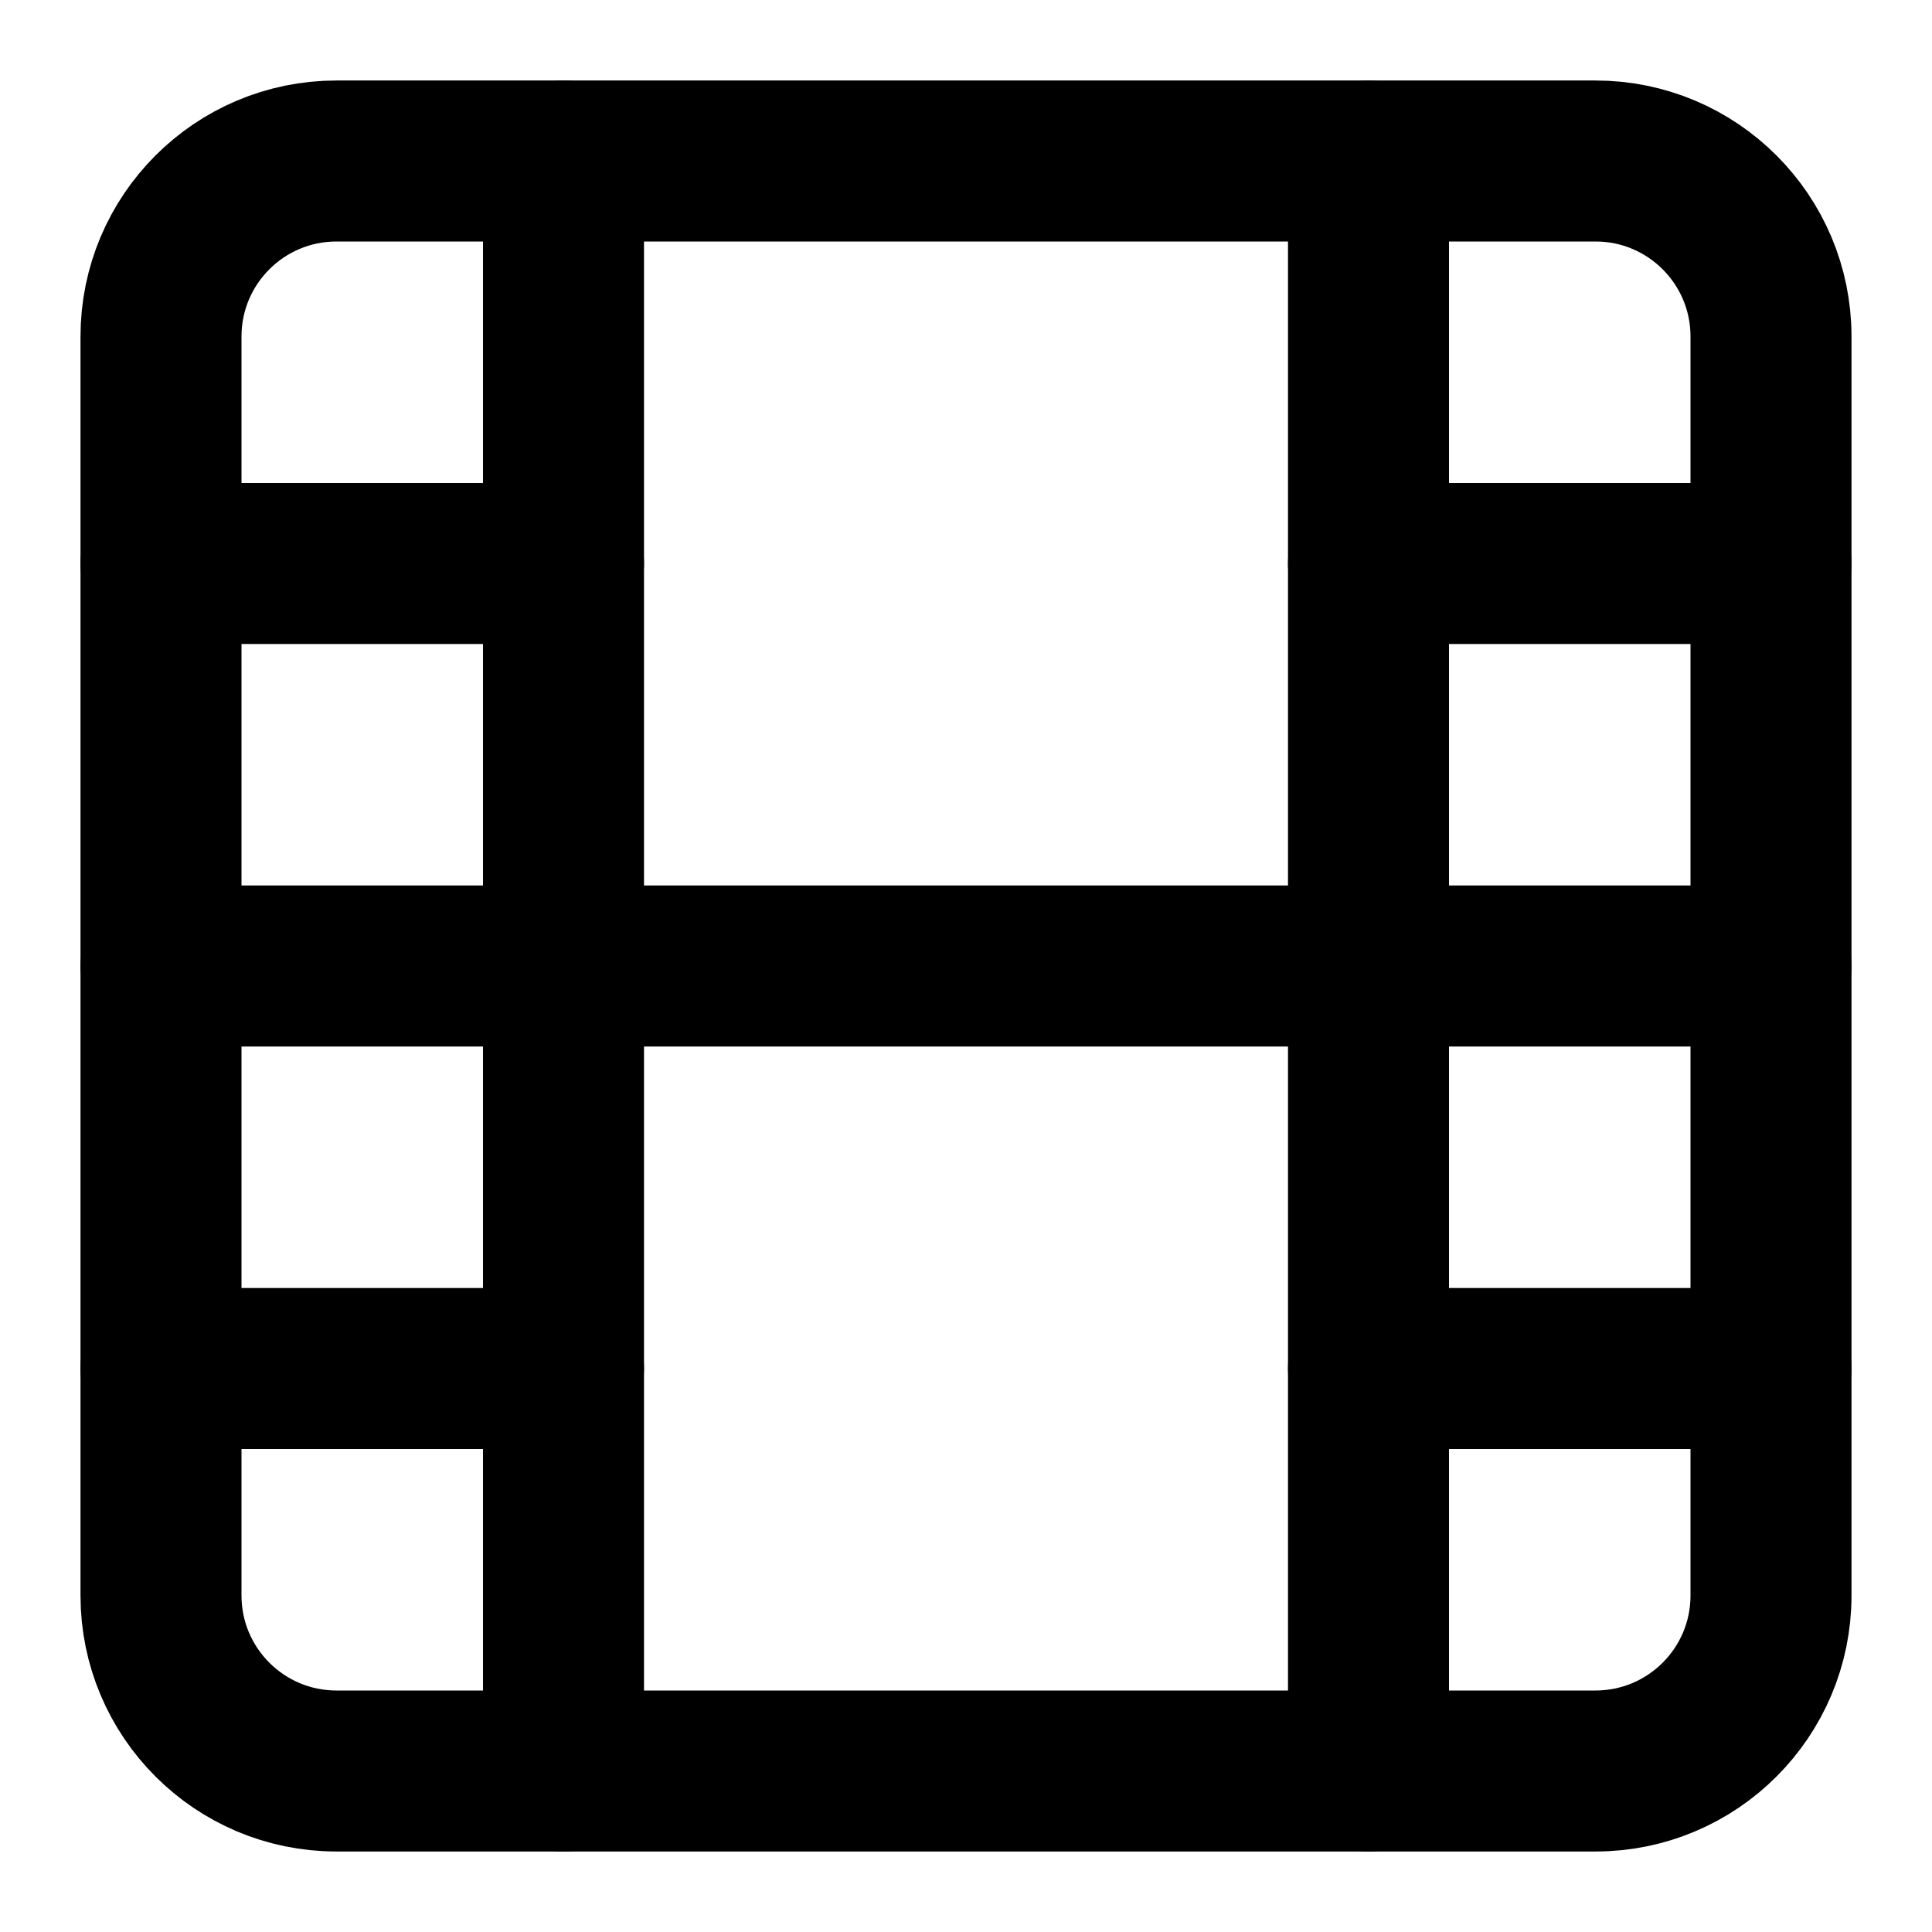
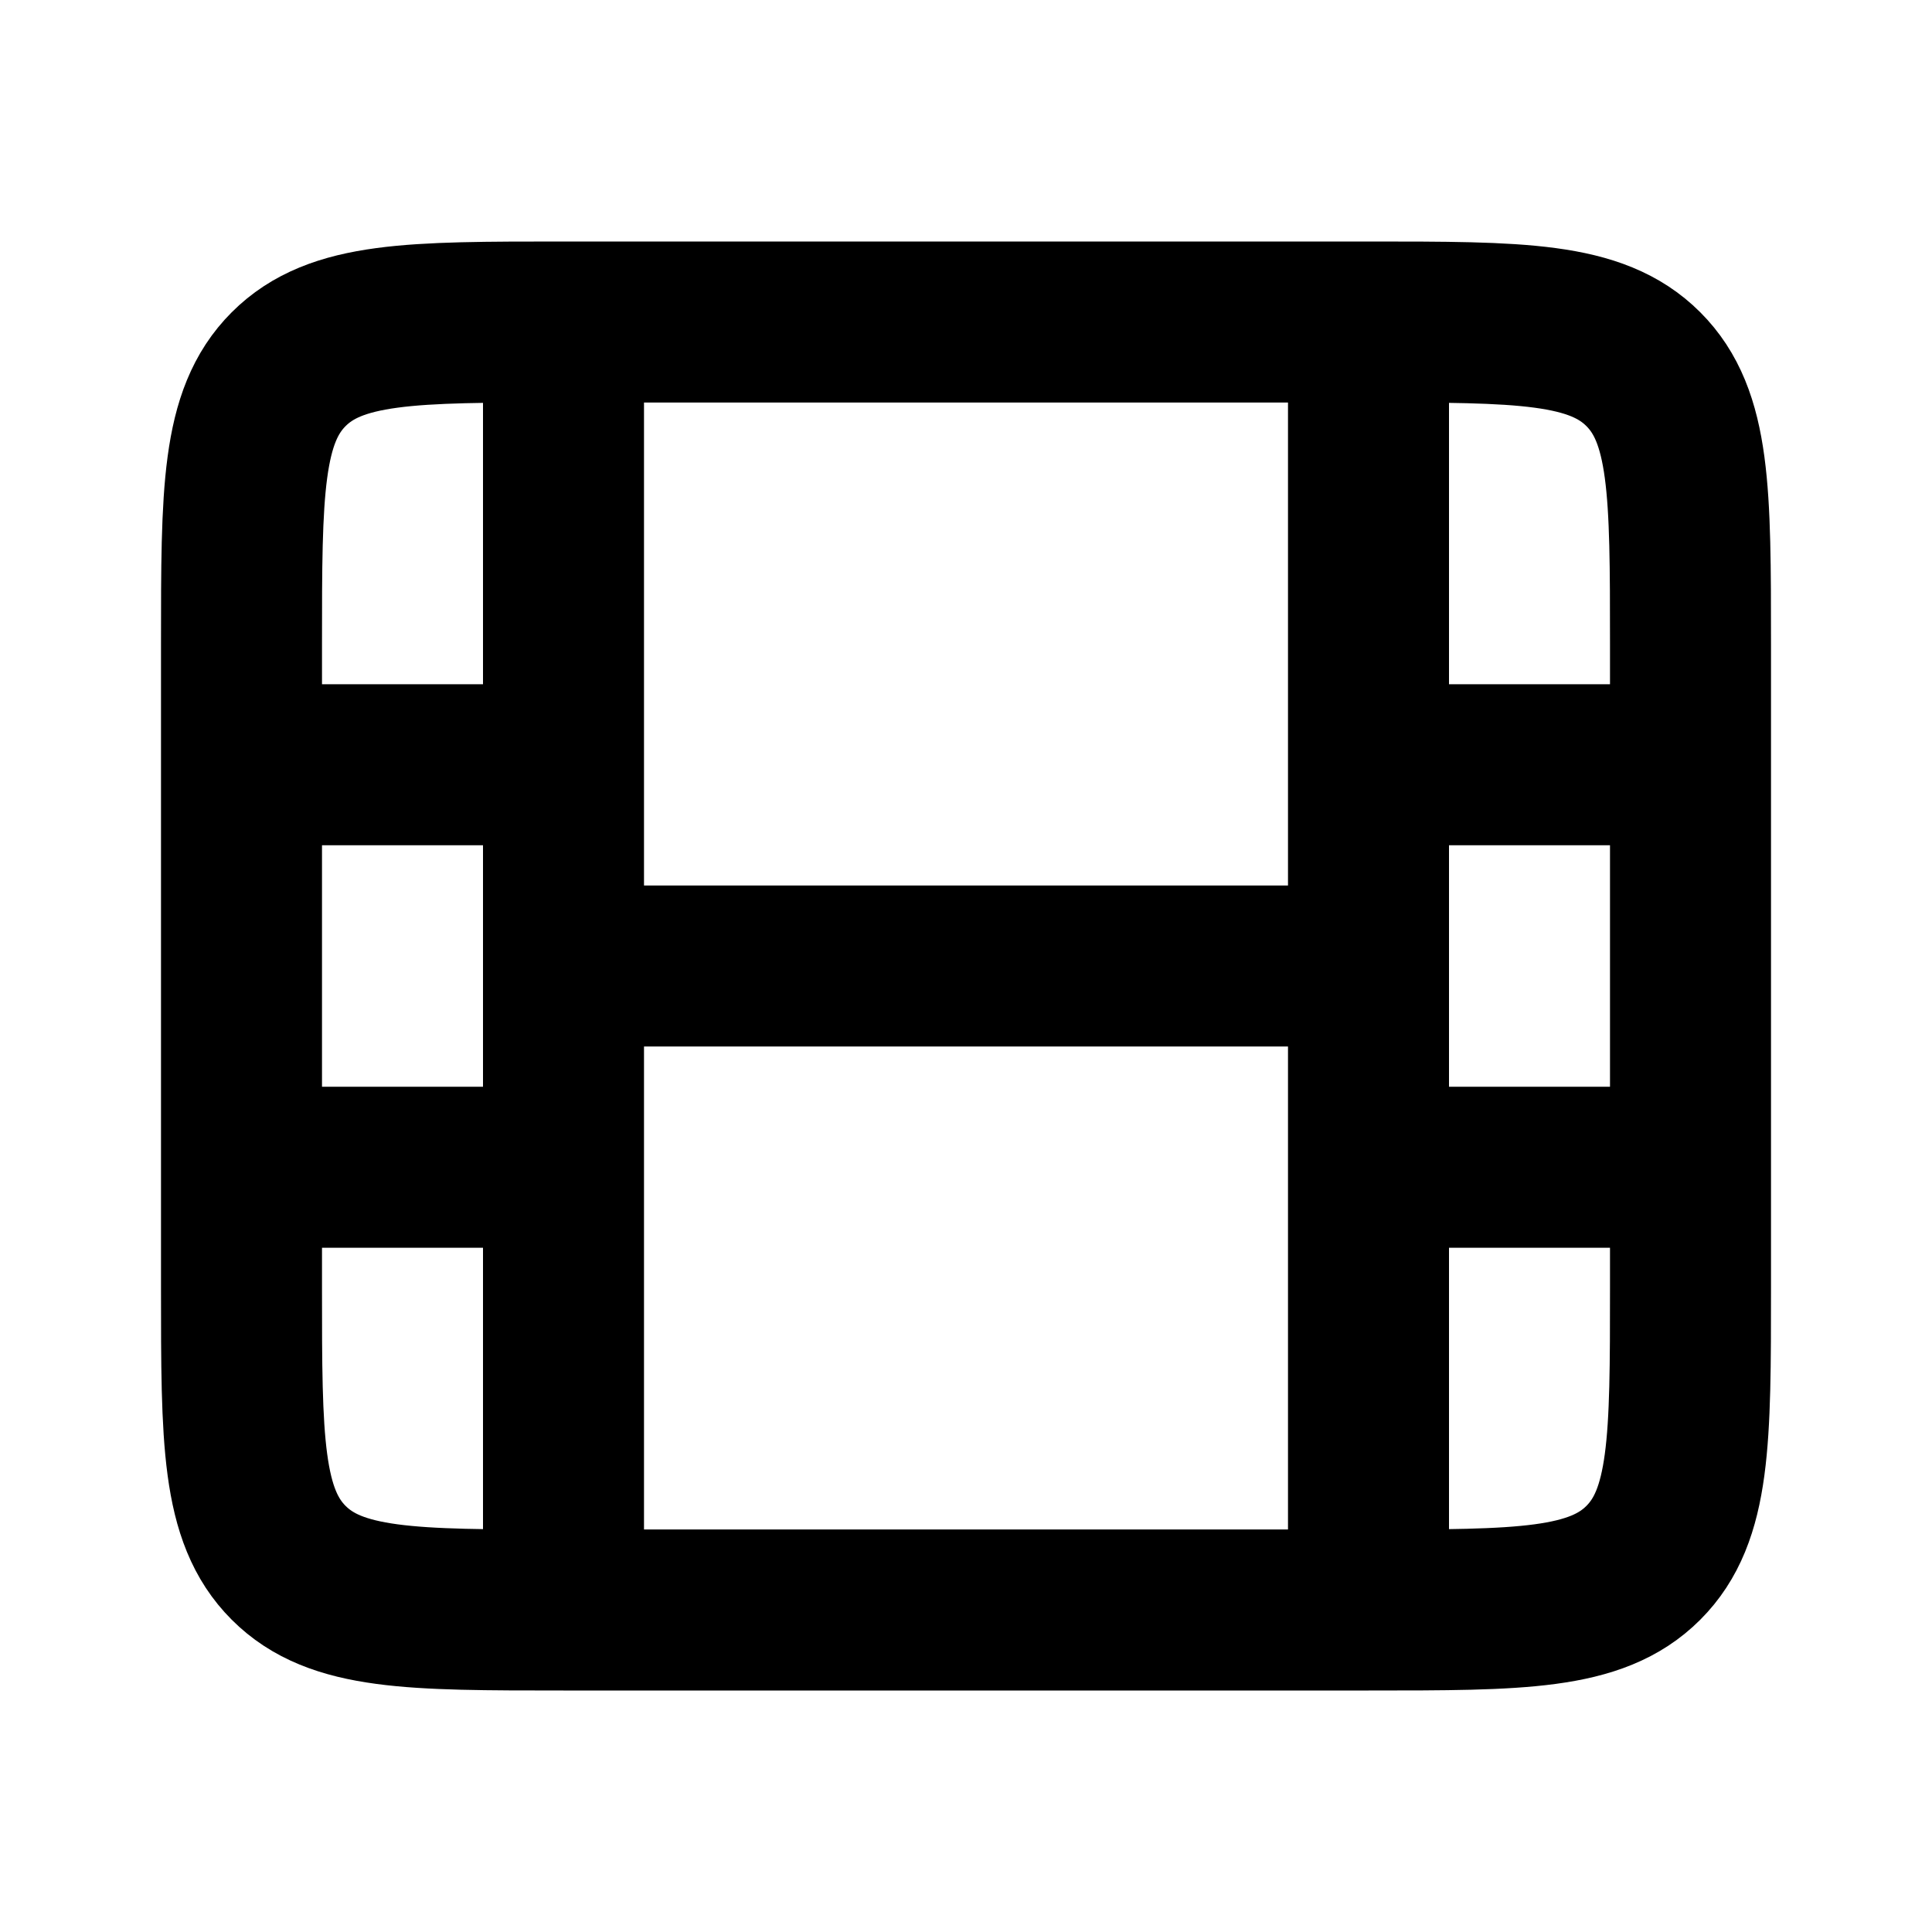
- <svg xmlns="http://www.w3.org/2000/svg" width="24" height="24" viewBox="0 0 24 24" fill="none" stroke="currentColor" stroke-width="2" stroke-linecap="round" stroke-linejoin="round">
-   <rect x="2" y="2" width="20" height="20" rx="2.18" ry="2.18" />
-   <line x1="7" y1="2" x2="7" y2="22" />
-   <line x1="17" y1="2" x2="17" y2="22" />
-   <line x1="2" y1="12" x2="22" y2="12" />
-   <line x1="2" y1="7" x2="7" y2="7" />
-   <line x1="2" y1="17" x2="7" y2="17" />
-   <line x1="17" y1="17" x2="22" y2="17" />
-   <line x1="17" y1="7" x2="22" y2="7" />
+ <svg xmlns="http://www.w3.org/2000/svg" width="24" height="24" fill="none">
+   <path d="M3 8c0-1.886 0-2.828.586-3.414C4.172 4 5.114 4 7 4h10c1.886 0 2.828 0 3.414.586C21 5.172 21 6.114 21 8v8c0 1.886 0 2.828-.586 3.414C19.828 20 18.886 20 17 20H7c-1.886 0-2.828 0-3.414-.586C3 18.828 3 17.886 3 16V8z" stroke="currentColor" stroke-width="2" stroke-linecap="round" stroke-linejoin="round" />
+   <path d="M7 4v5.5M7 20v-8m10-8v5.5M17 20v-5.5m-14-5h4m0 0V12m0 0h10M3 14.5h4m10 0h4m-4 0v-5m0 0h4" stroke="currentColor" stroke-width="2" />
</svg>
